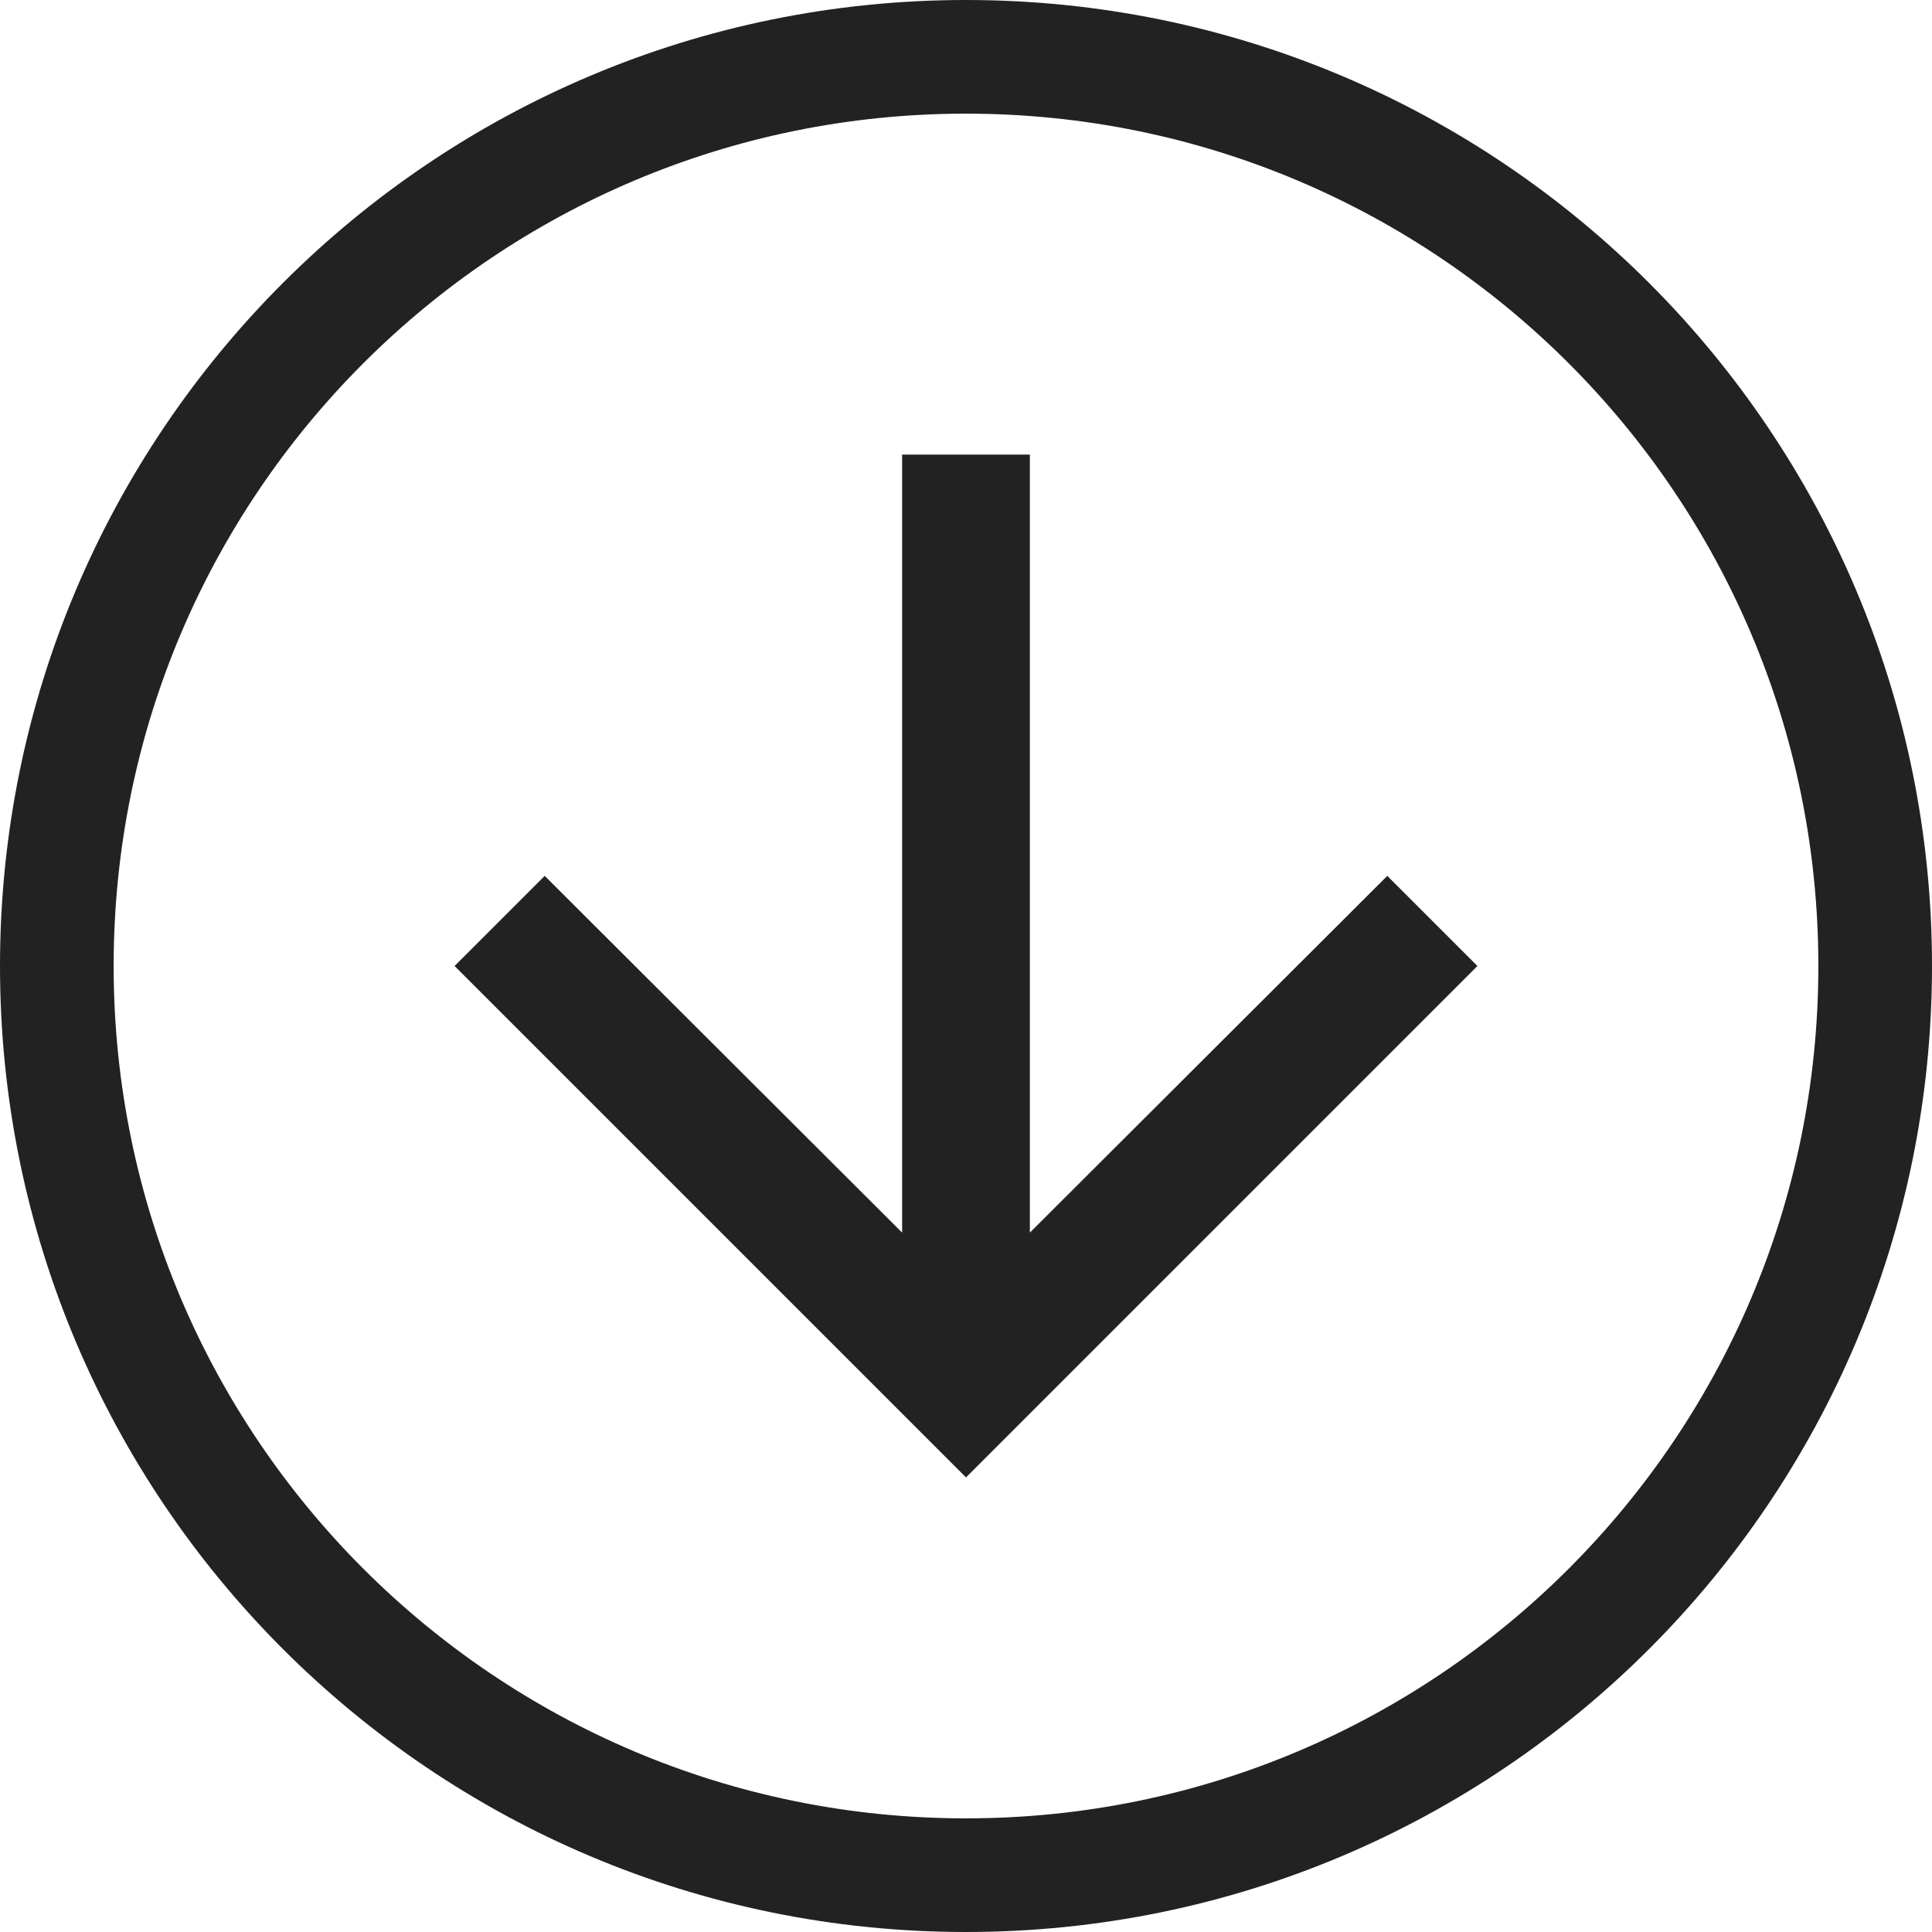
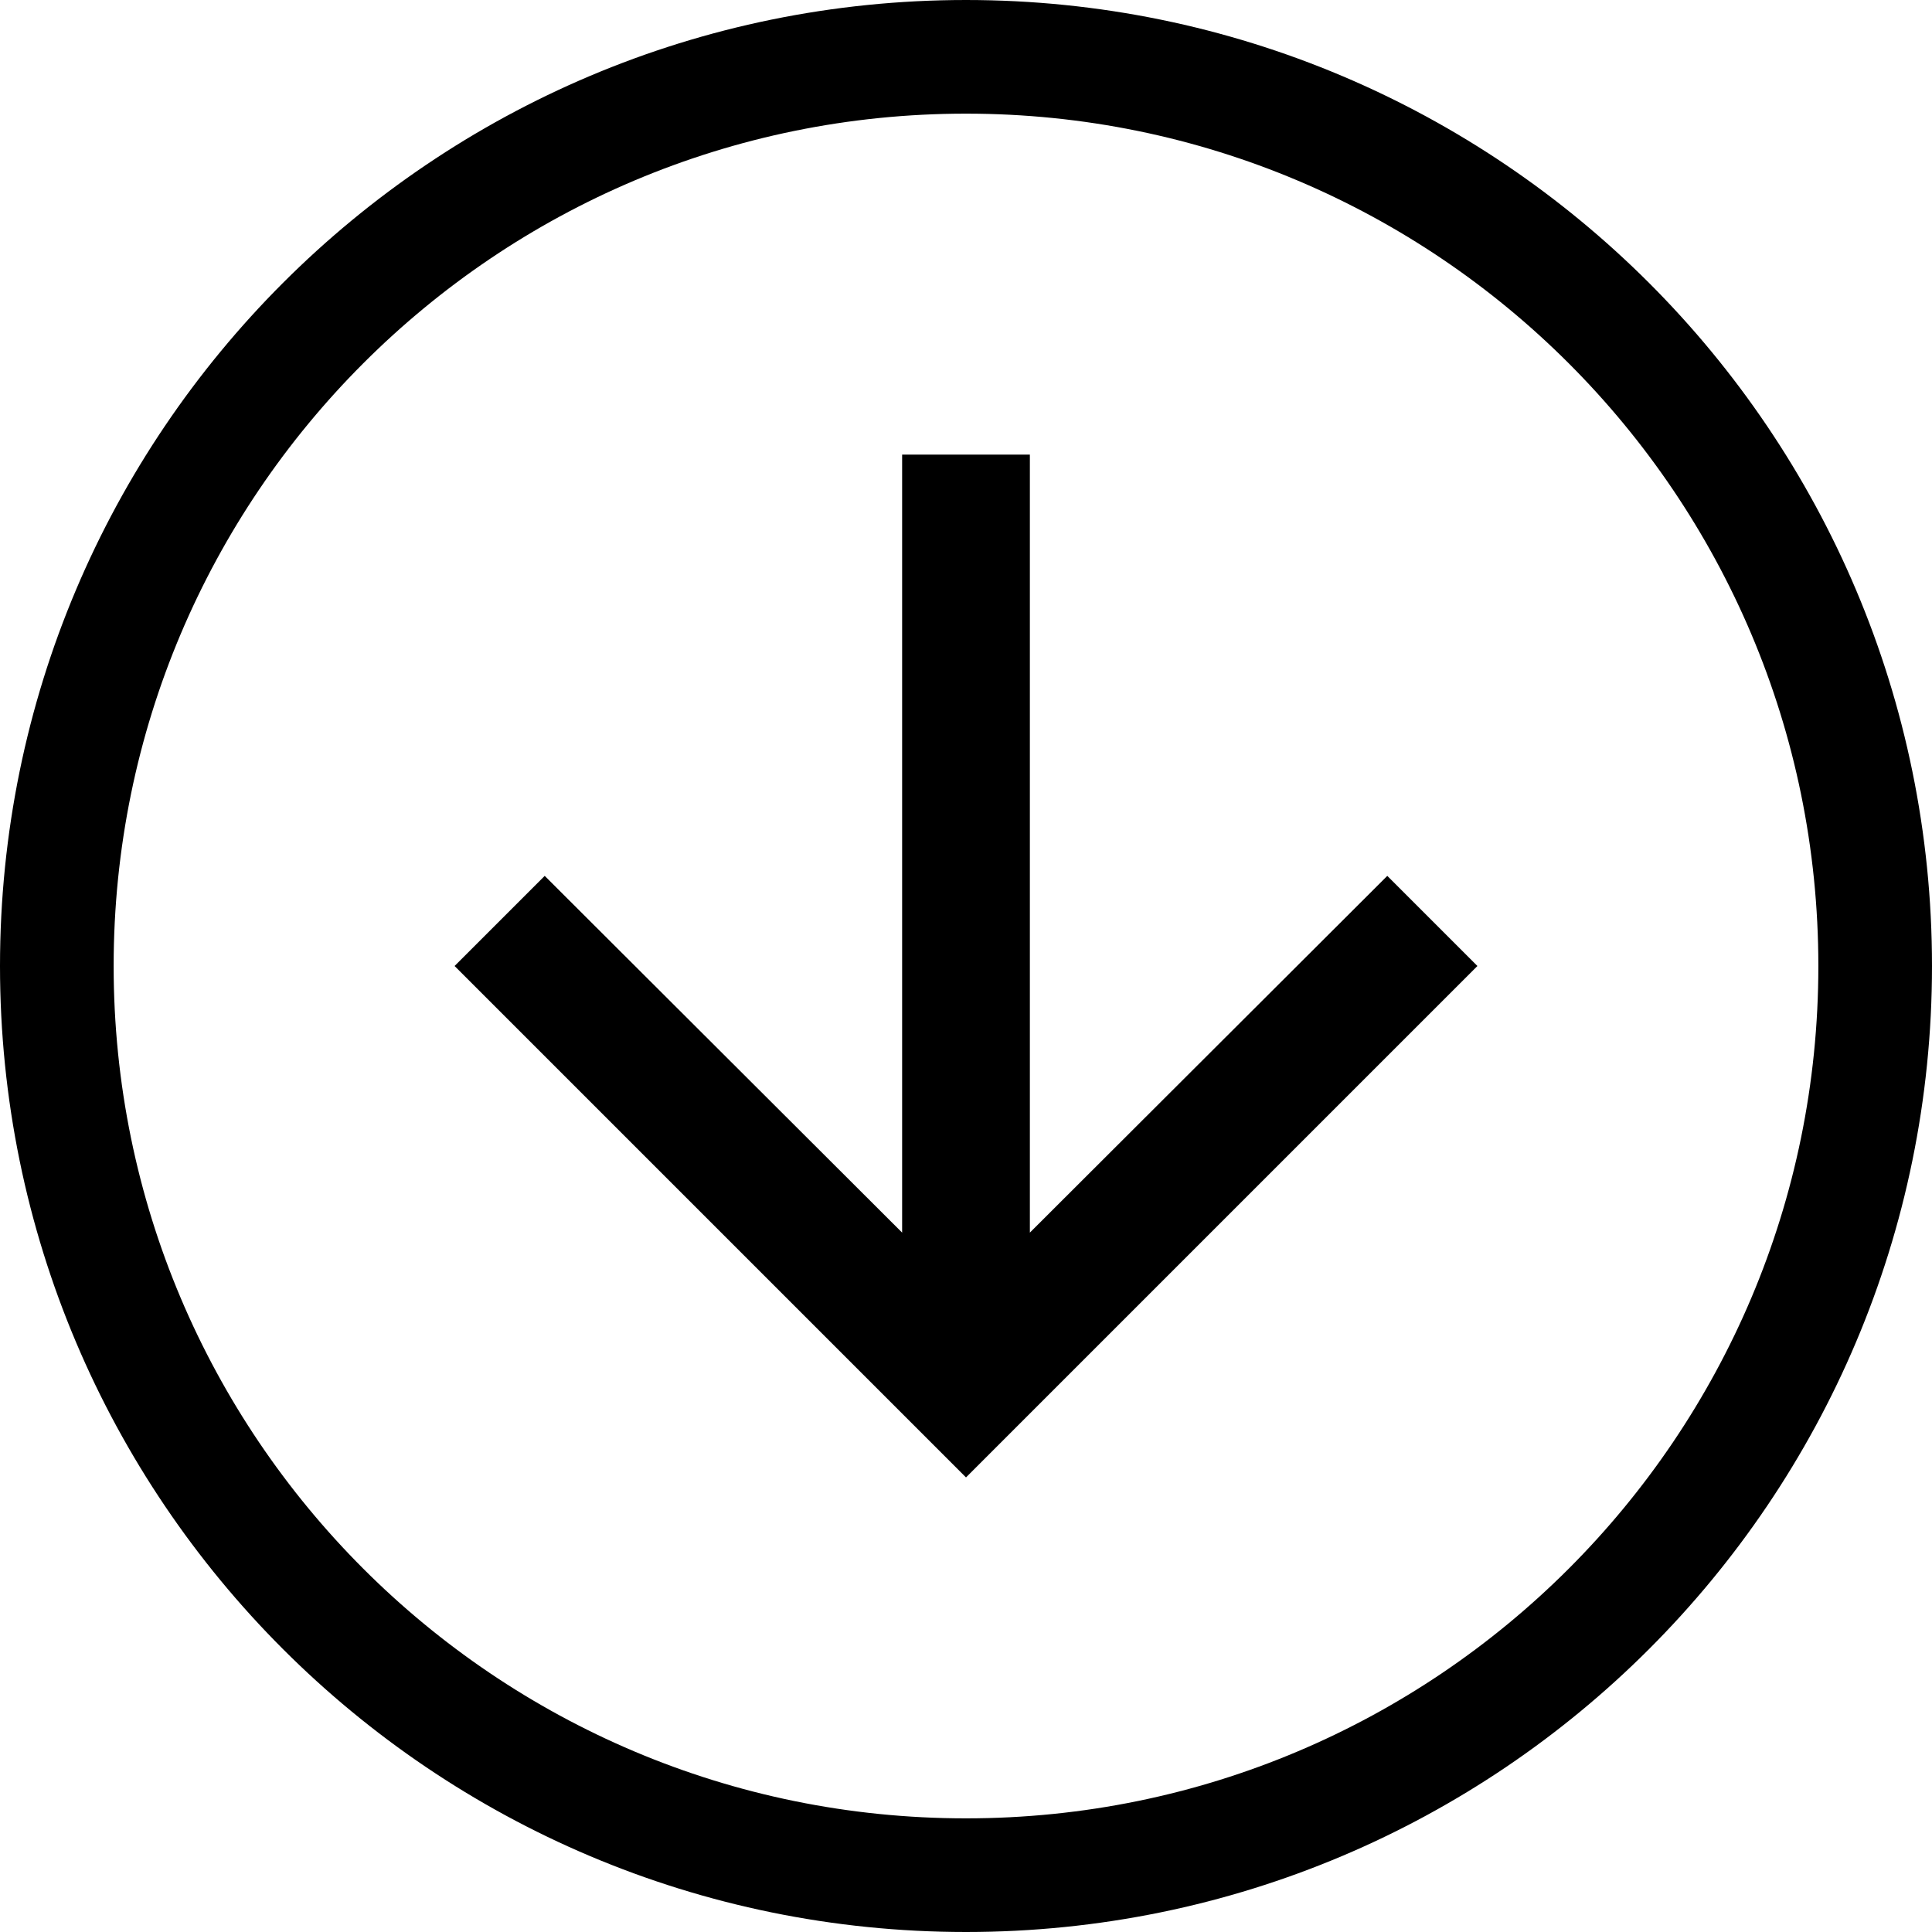
<svg xmlns="http://www.w3.org/2000/svg" width="17" height="17" viewBox="0 0 17 17" fill="none">
-   <path d="M13 8.5L12.207 7.707L9.062 10.846V4H7.938V10.846L4.793 7.707L4 8.5L8.5 13L13 8.5Z" fill="#222222" />
-   <circle cx="8.5" cy="8.5" r="8" stroke="#222222" />
+   <path d="M13 8.5L12.207 7.707L9.062 10.846V4H7.938V10.846L4.793 7.707L4 8.5L8.5 13L13 8.5Z" fill="#000" />
+   <circle cx="8.5" cy="8.5" r="8" stroke="#000" />
</svg>
